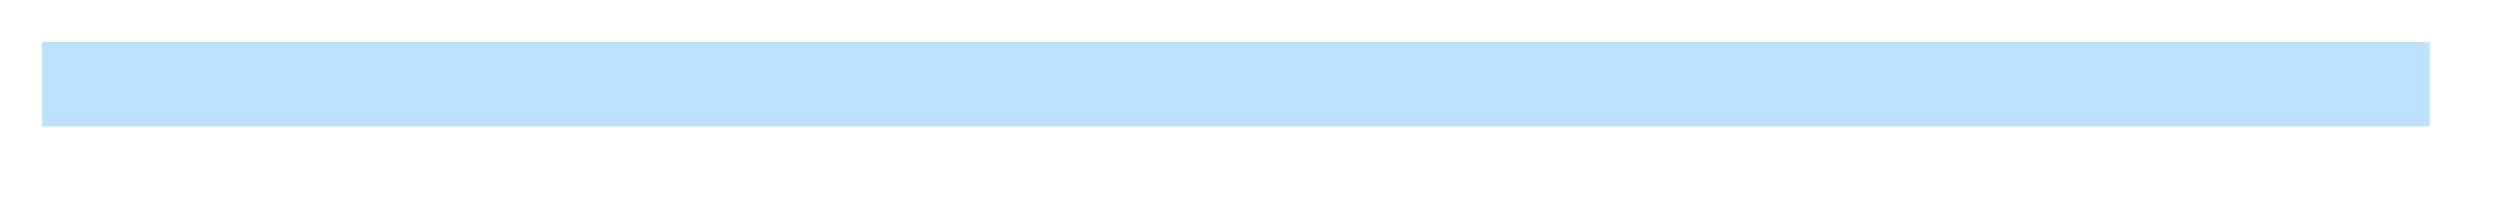
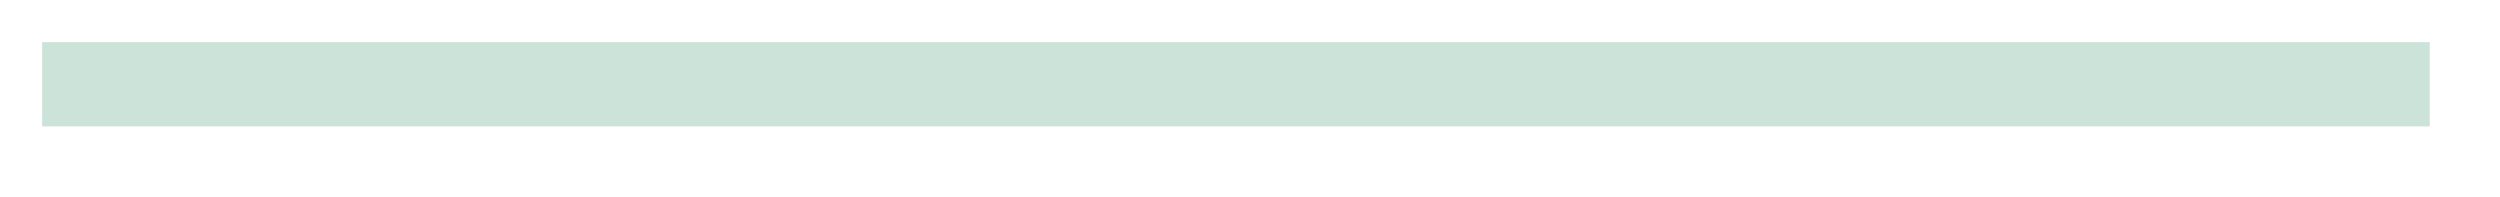
<svg xmlns="http://www.w3.org/2000/svg" version="1.1" width="89px" height="7px">
  <g transform="matrix(1 0 0 1 -191.5 -264.5 )">
-     <path d="M 193 267.5  L 278 267.5  " stroke-width="3" stroke="#bce0fd" fill="none" />
+     <path d="M 193 267.5  L 278 267.5  " stroke-width="3" stroke="#cce3da" fill="none" />
  </g>
</svg>
